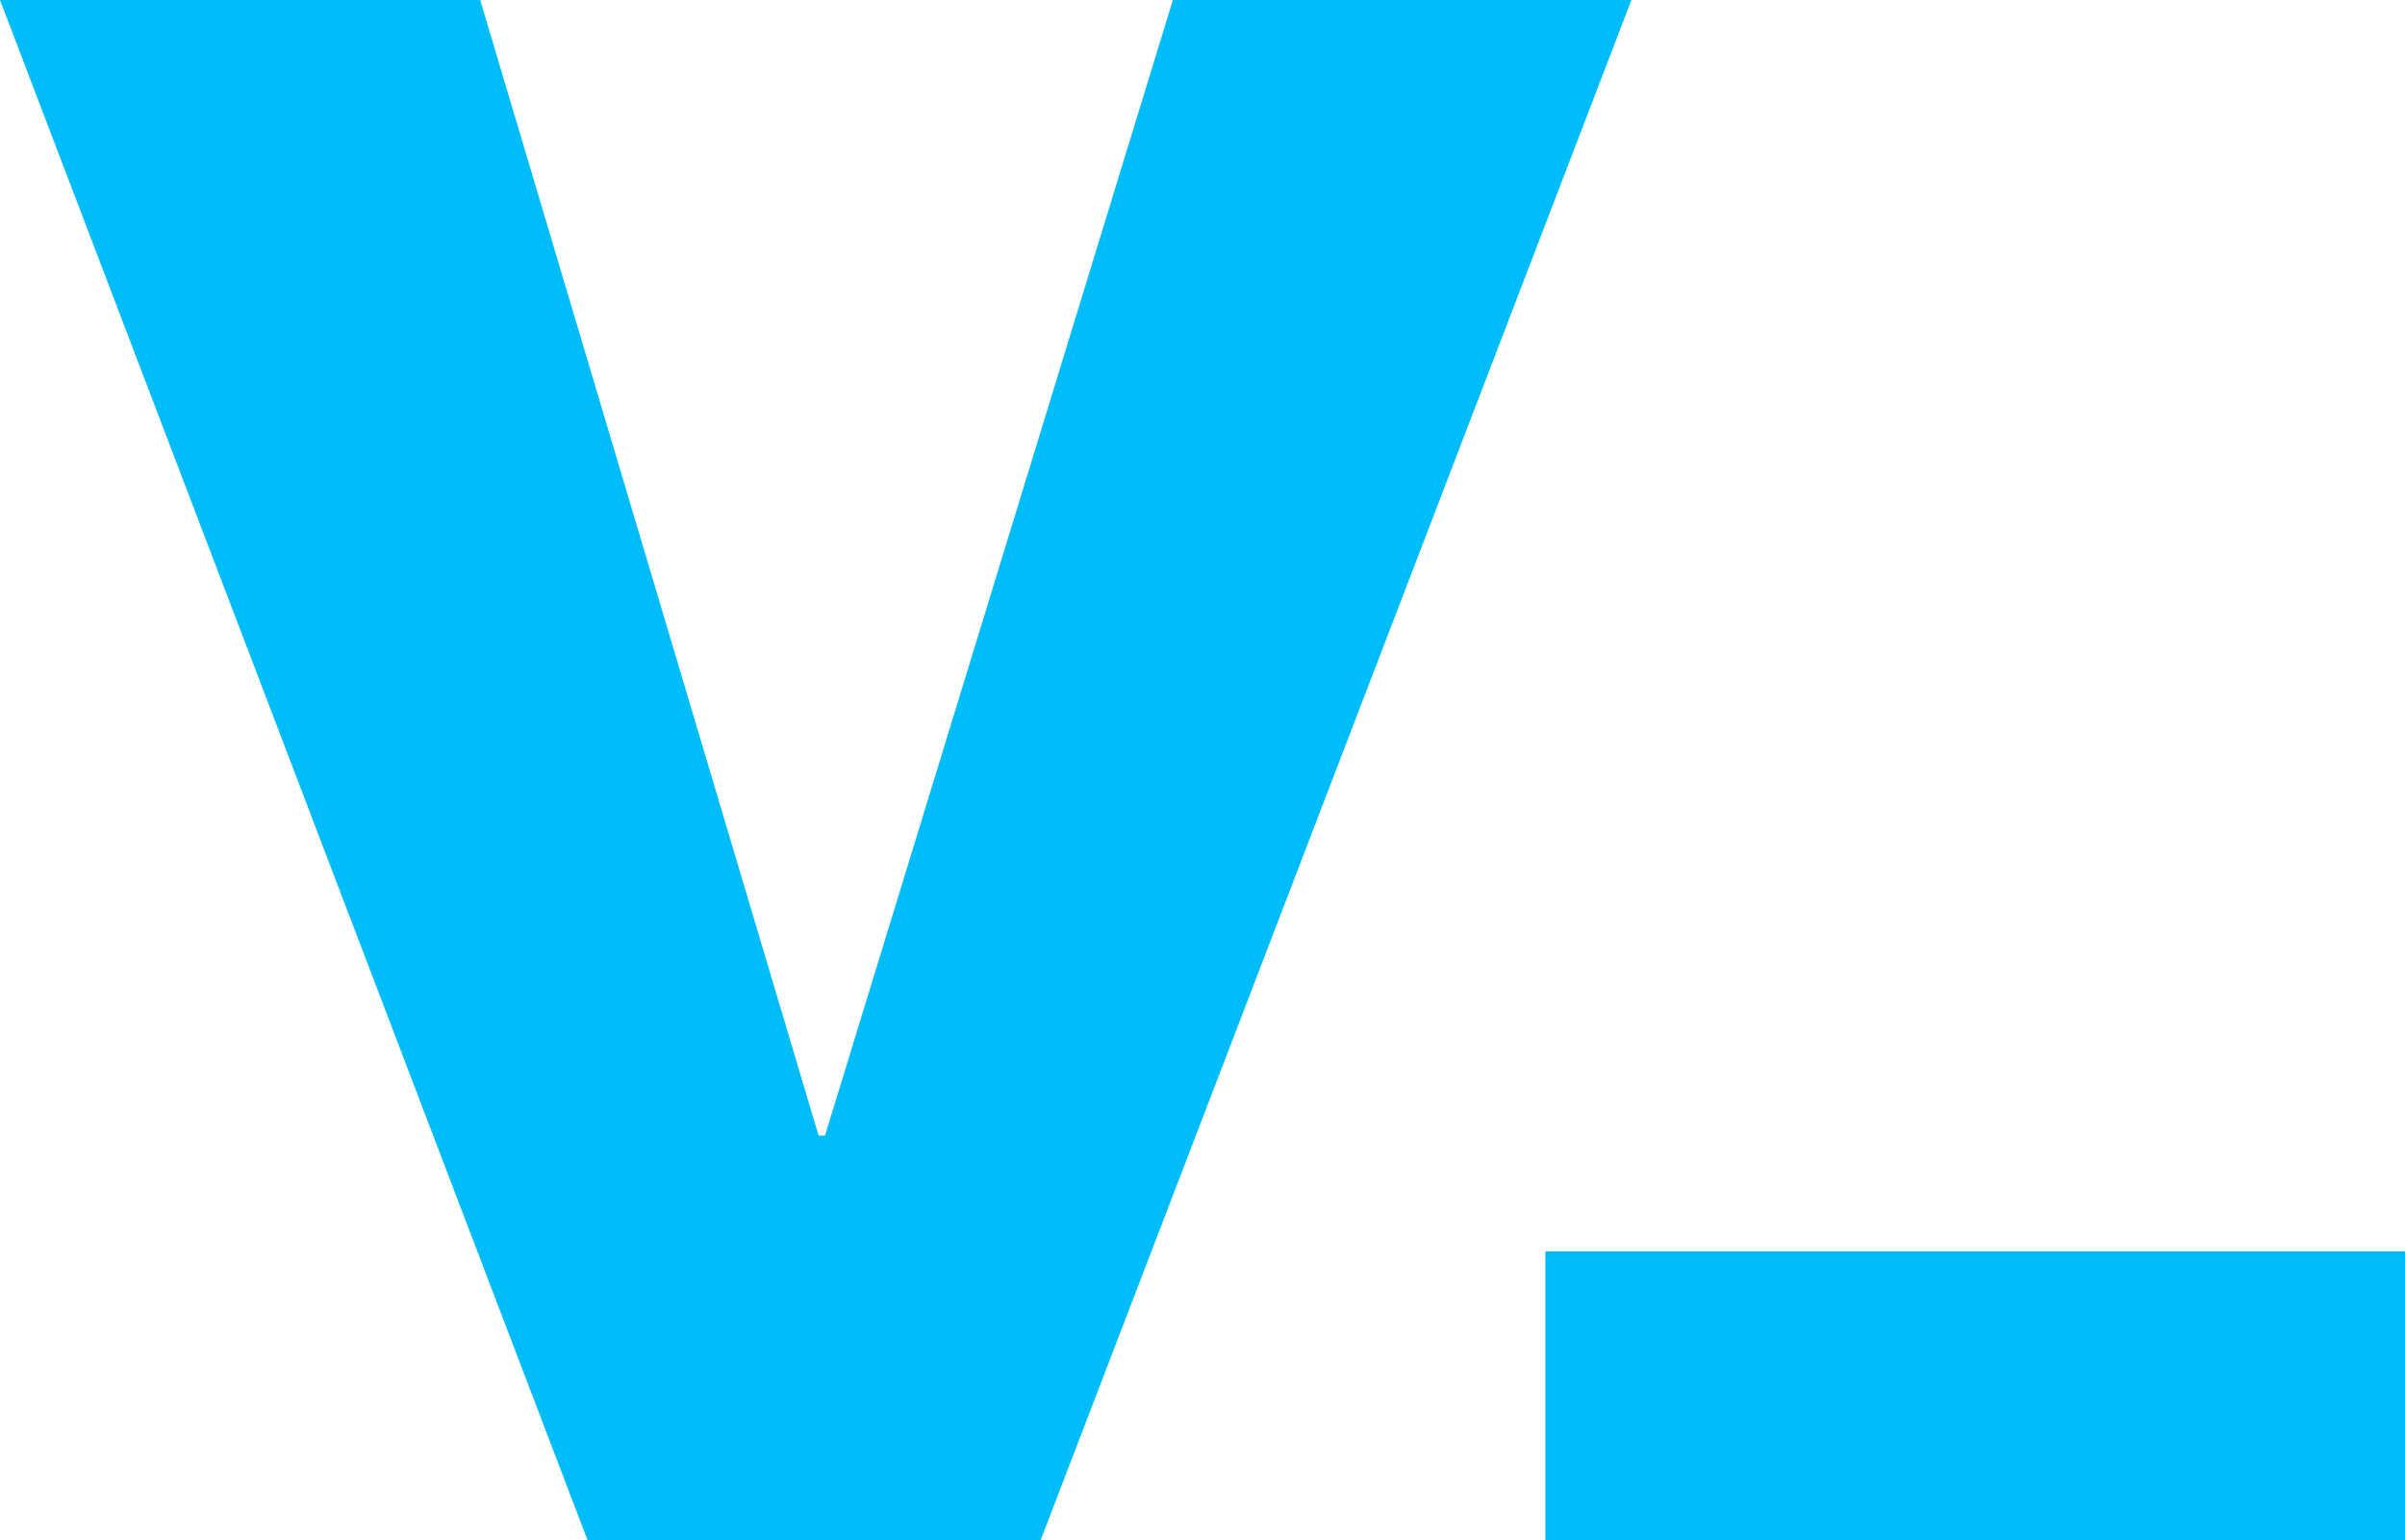
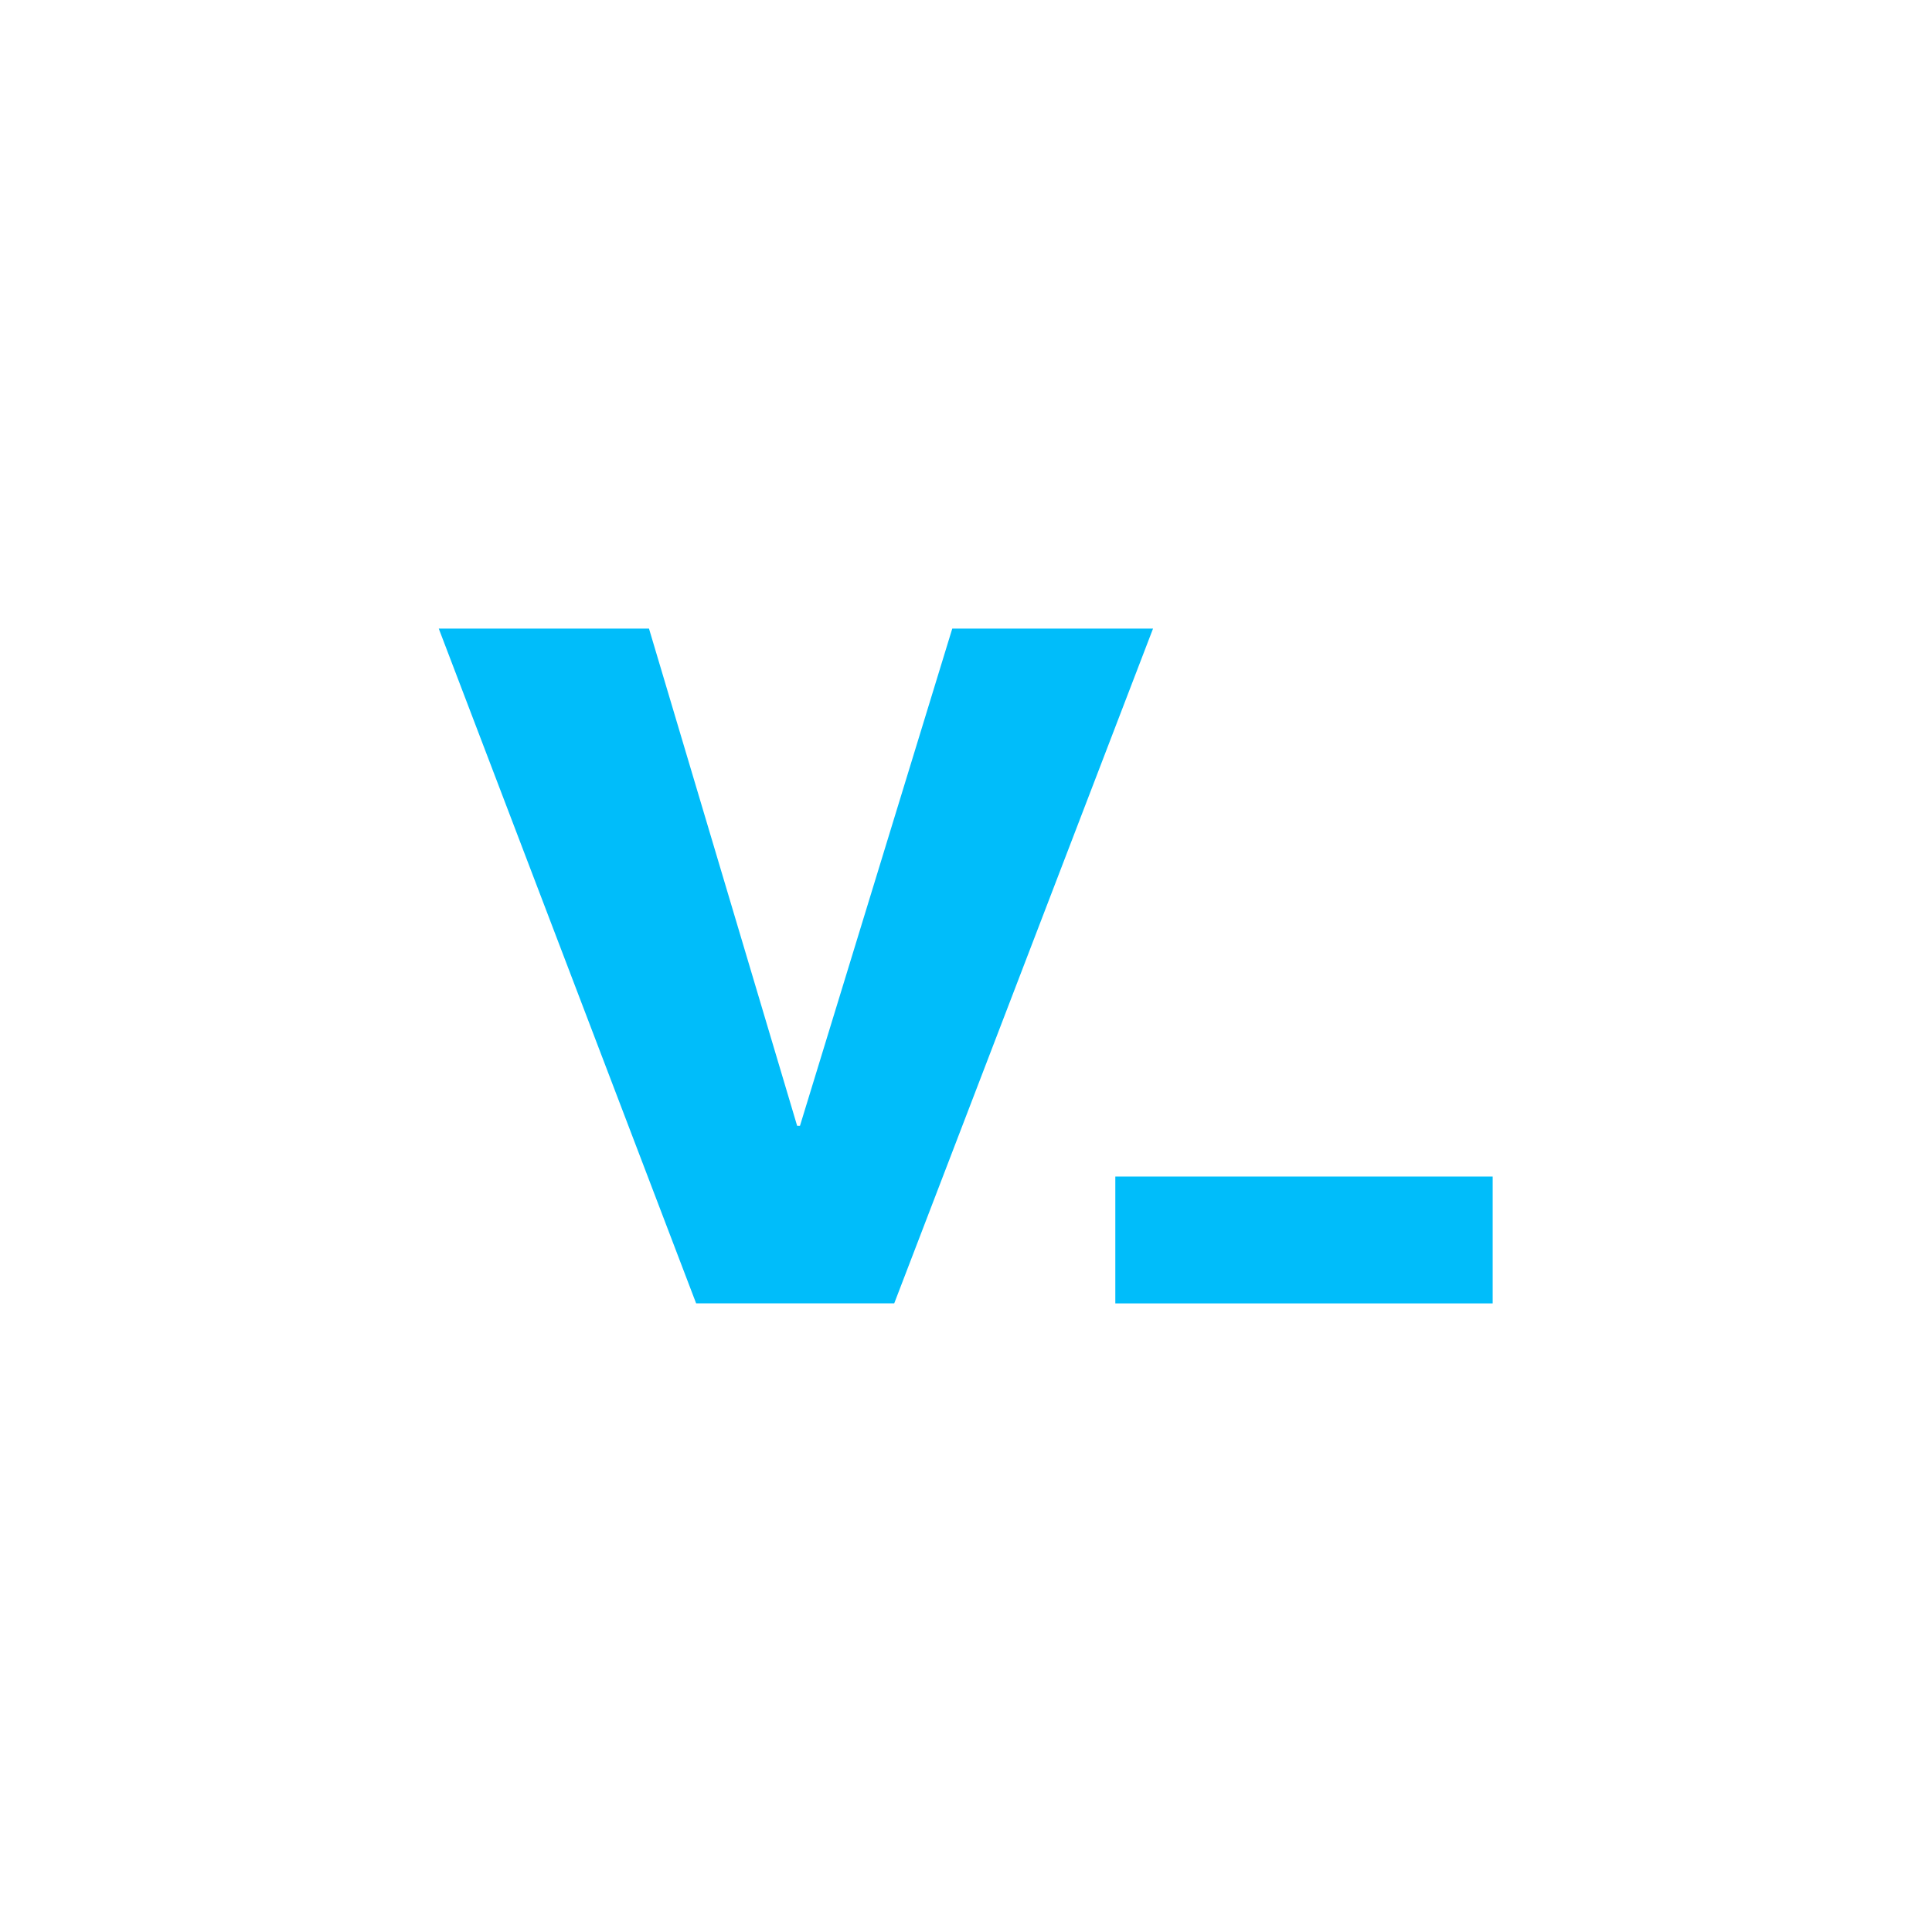
- <svg xmlns="http://www.w3.org/2000/svg" viewBox="0 0 545 349">
-   <path fill="#00bdfa" d="m265.784 0-78.827 257.361h-1.455L108.817 0H0l133.218 349.257h102.524L369.7 0H265.784zm84.4 283.615h195.322v65.643H350.184z" />
+ <svg xmlns="http://www.w3.org/2000/svg" viewBox="0 0 1000 1000">
+   <path fill="#00bdfa" d="m492.888 325.371-78.827 257.361h-1.455l-76.685-257.361H227.104l133.218 349.256h102.524l133.958-349.256H492.888zm84.4 283.615H772.61v65.643H577.288z" />
</svg>
